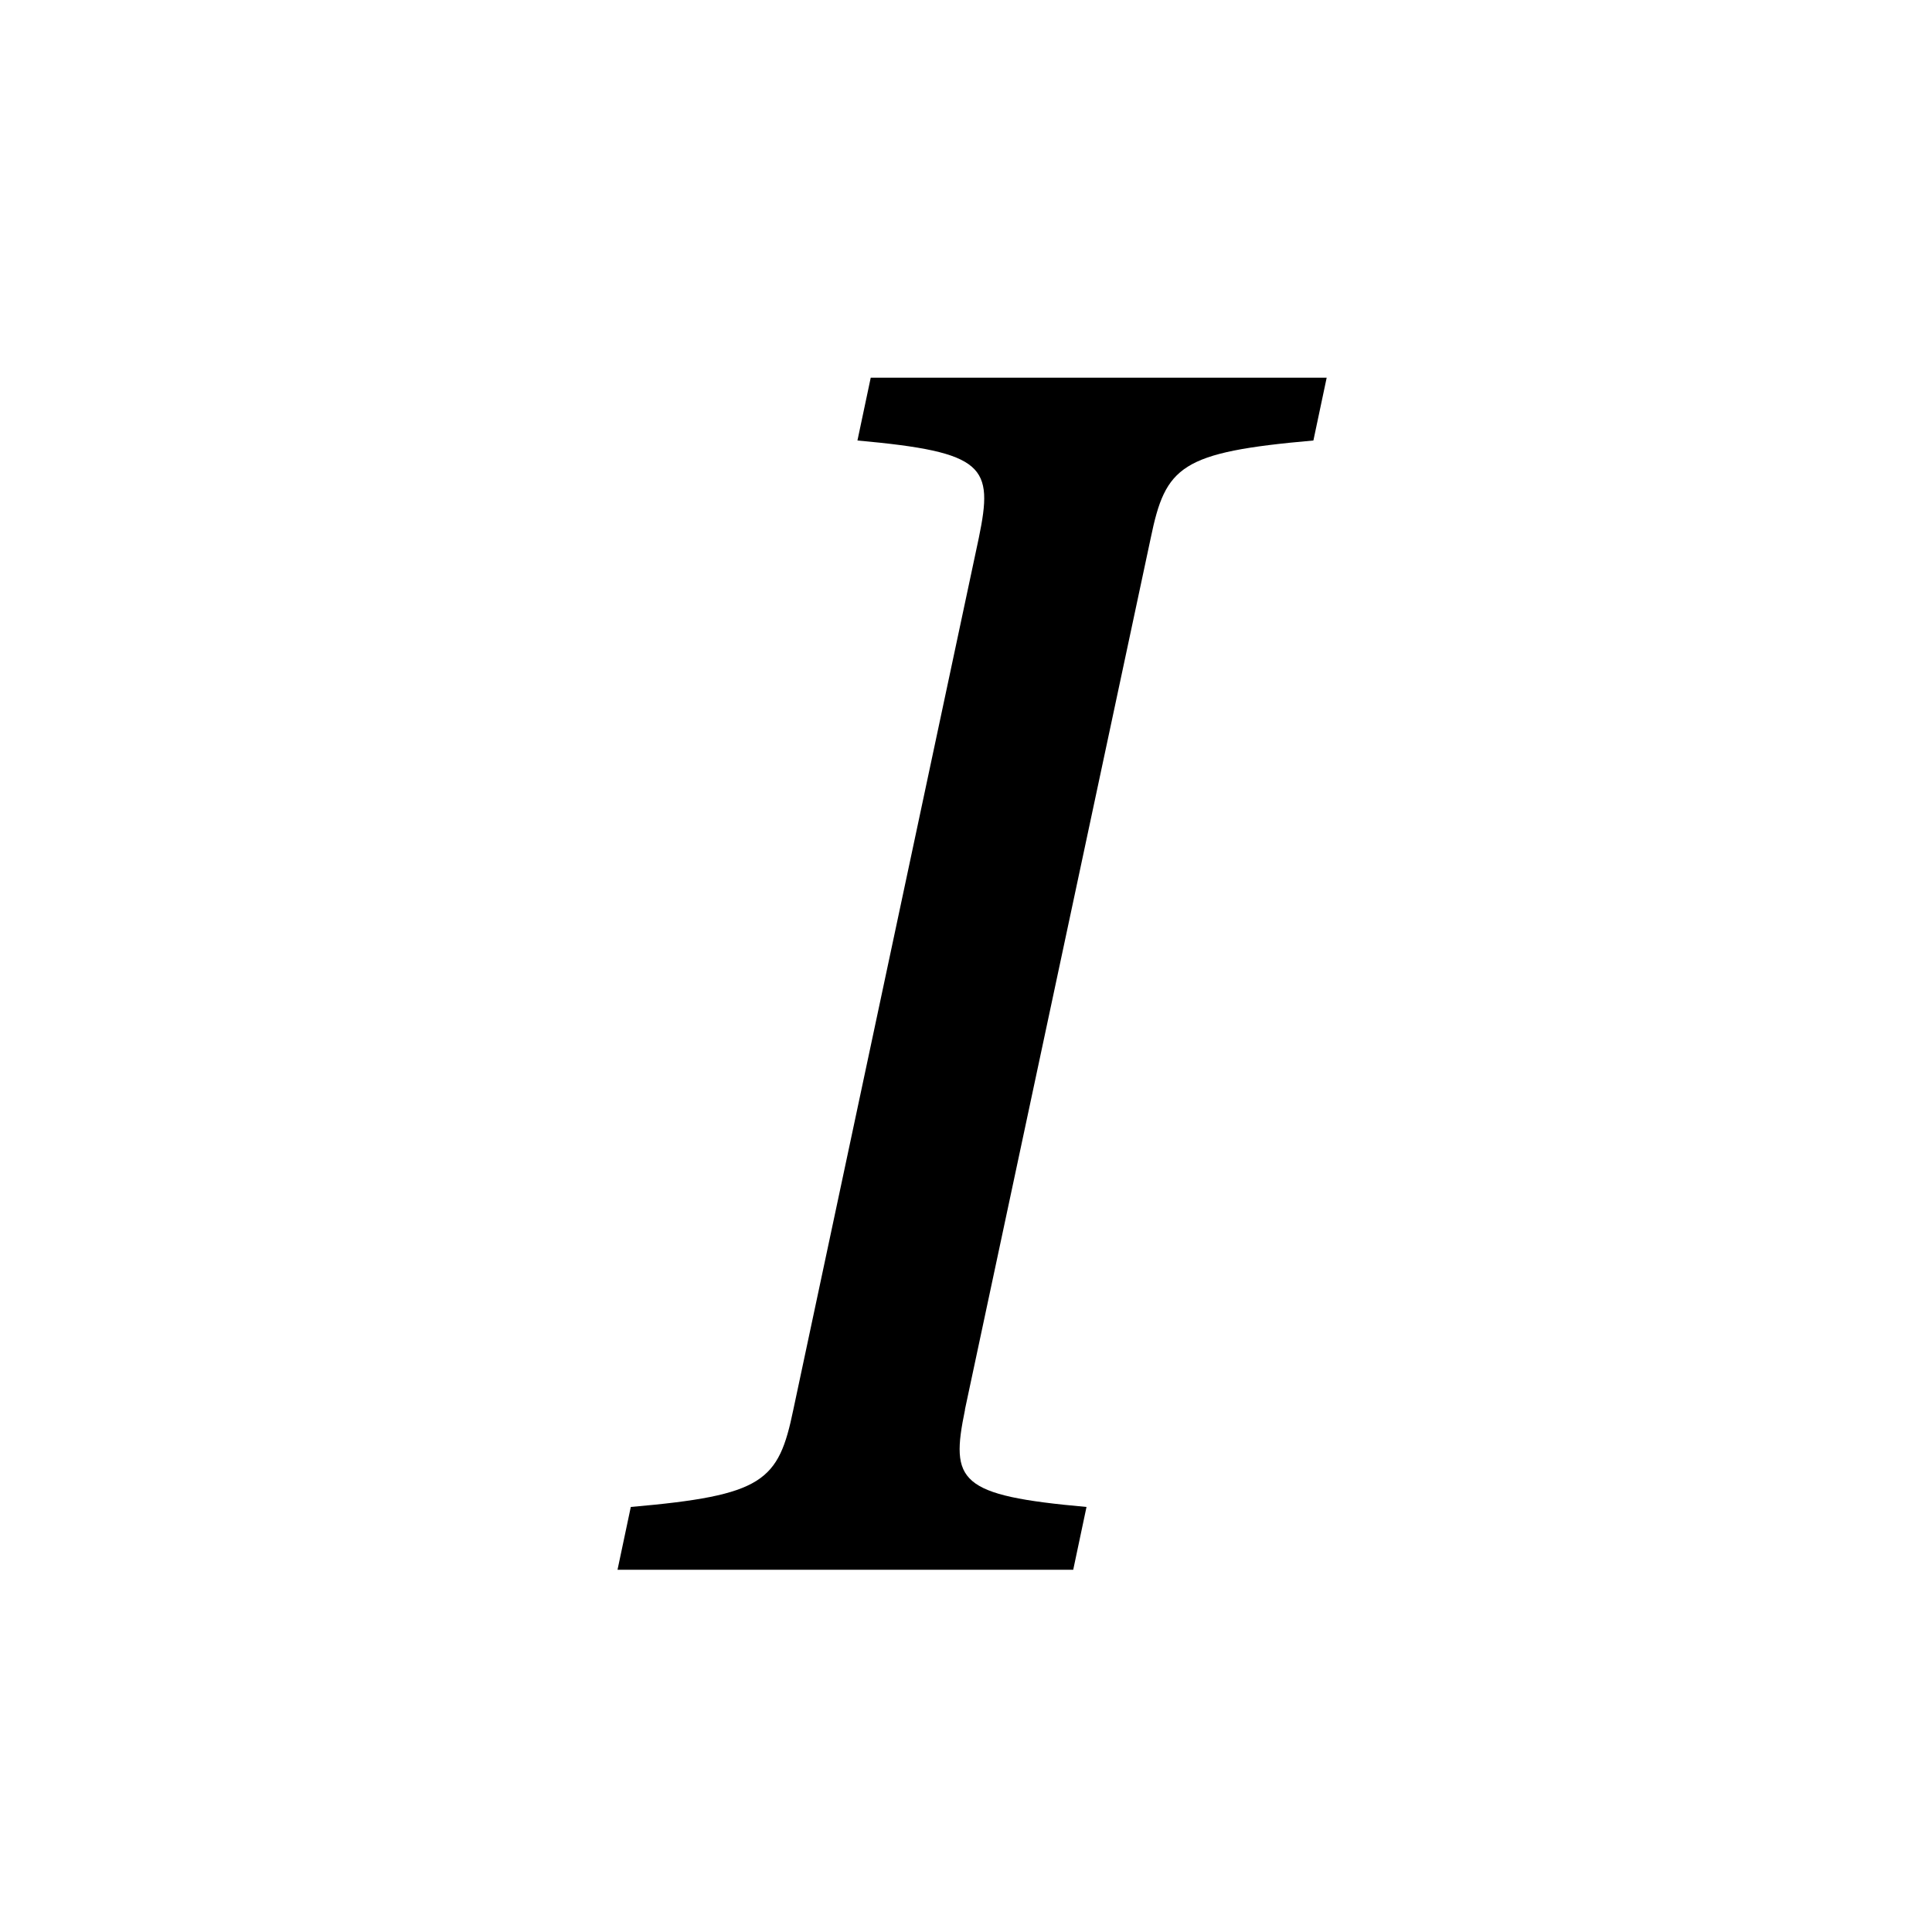
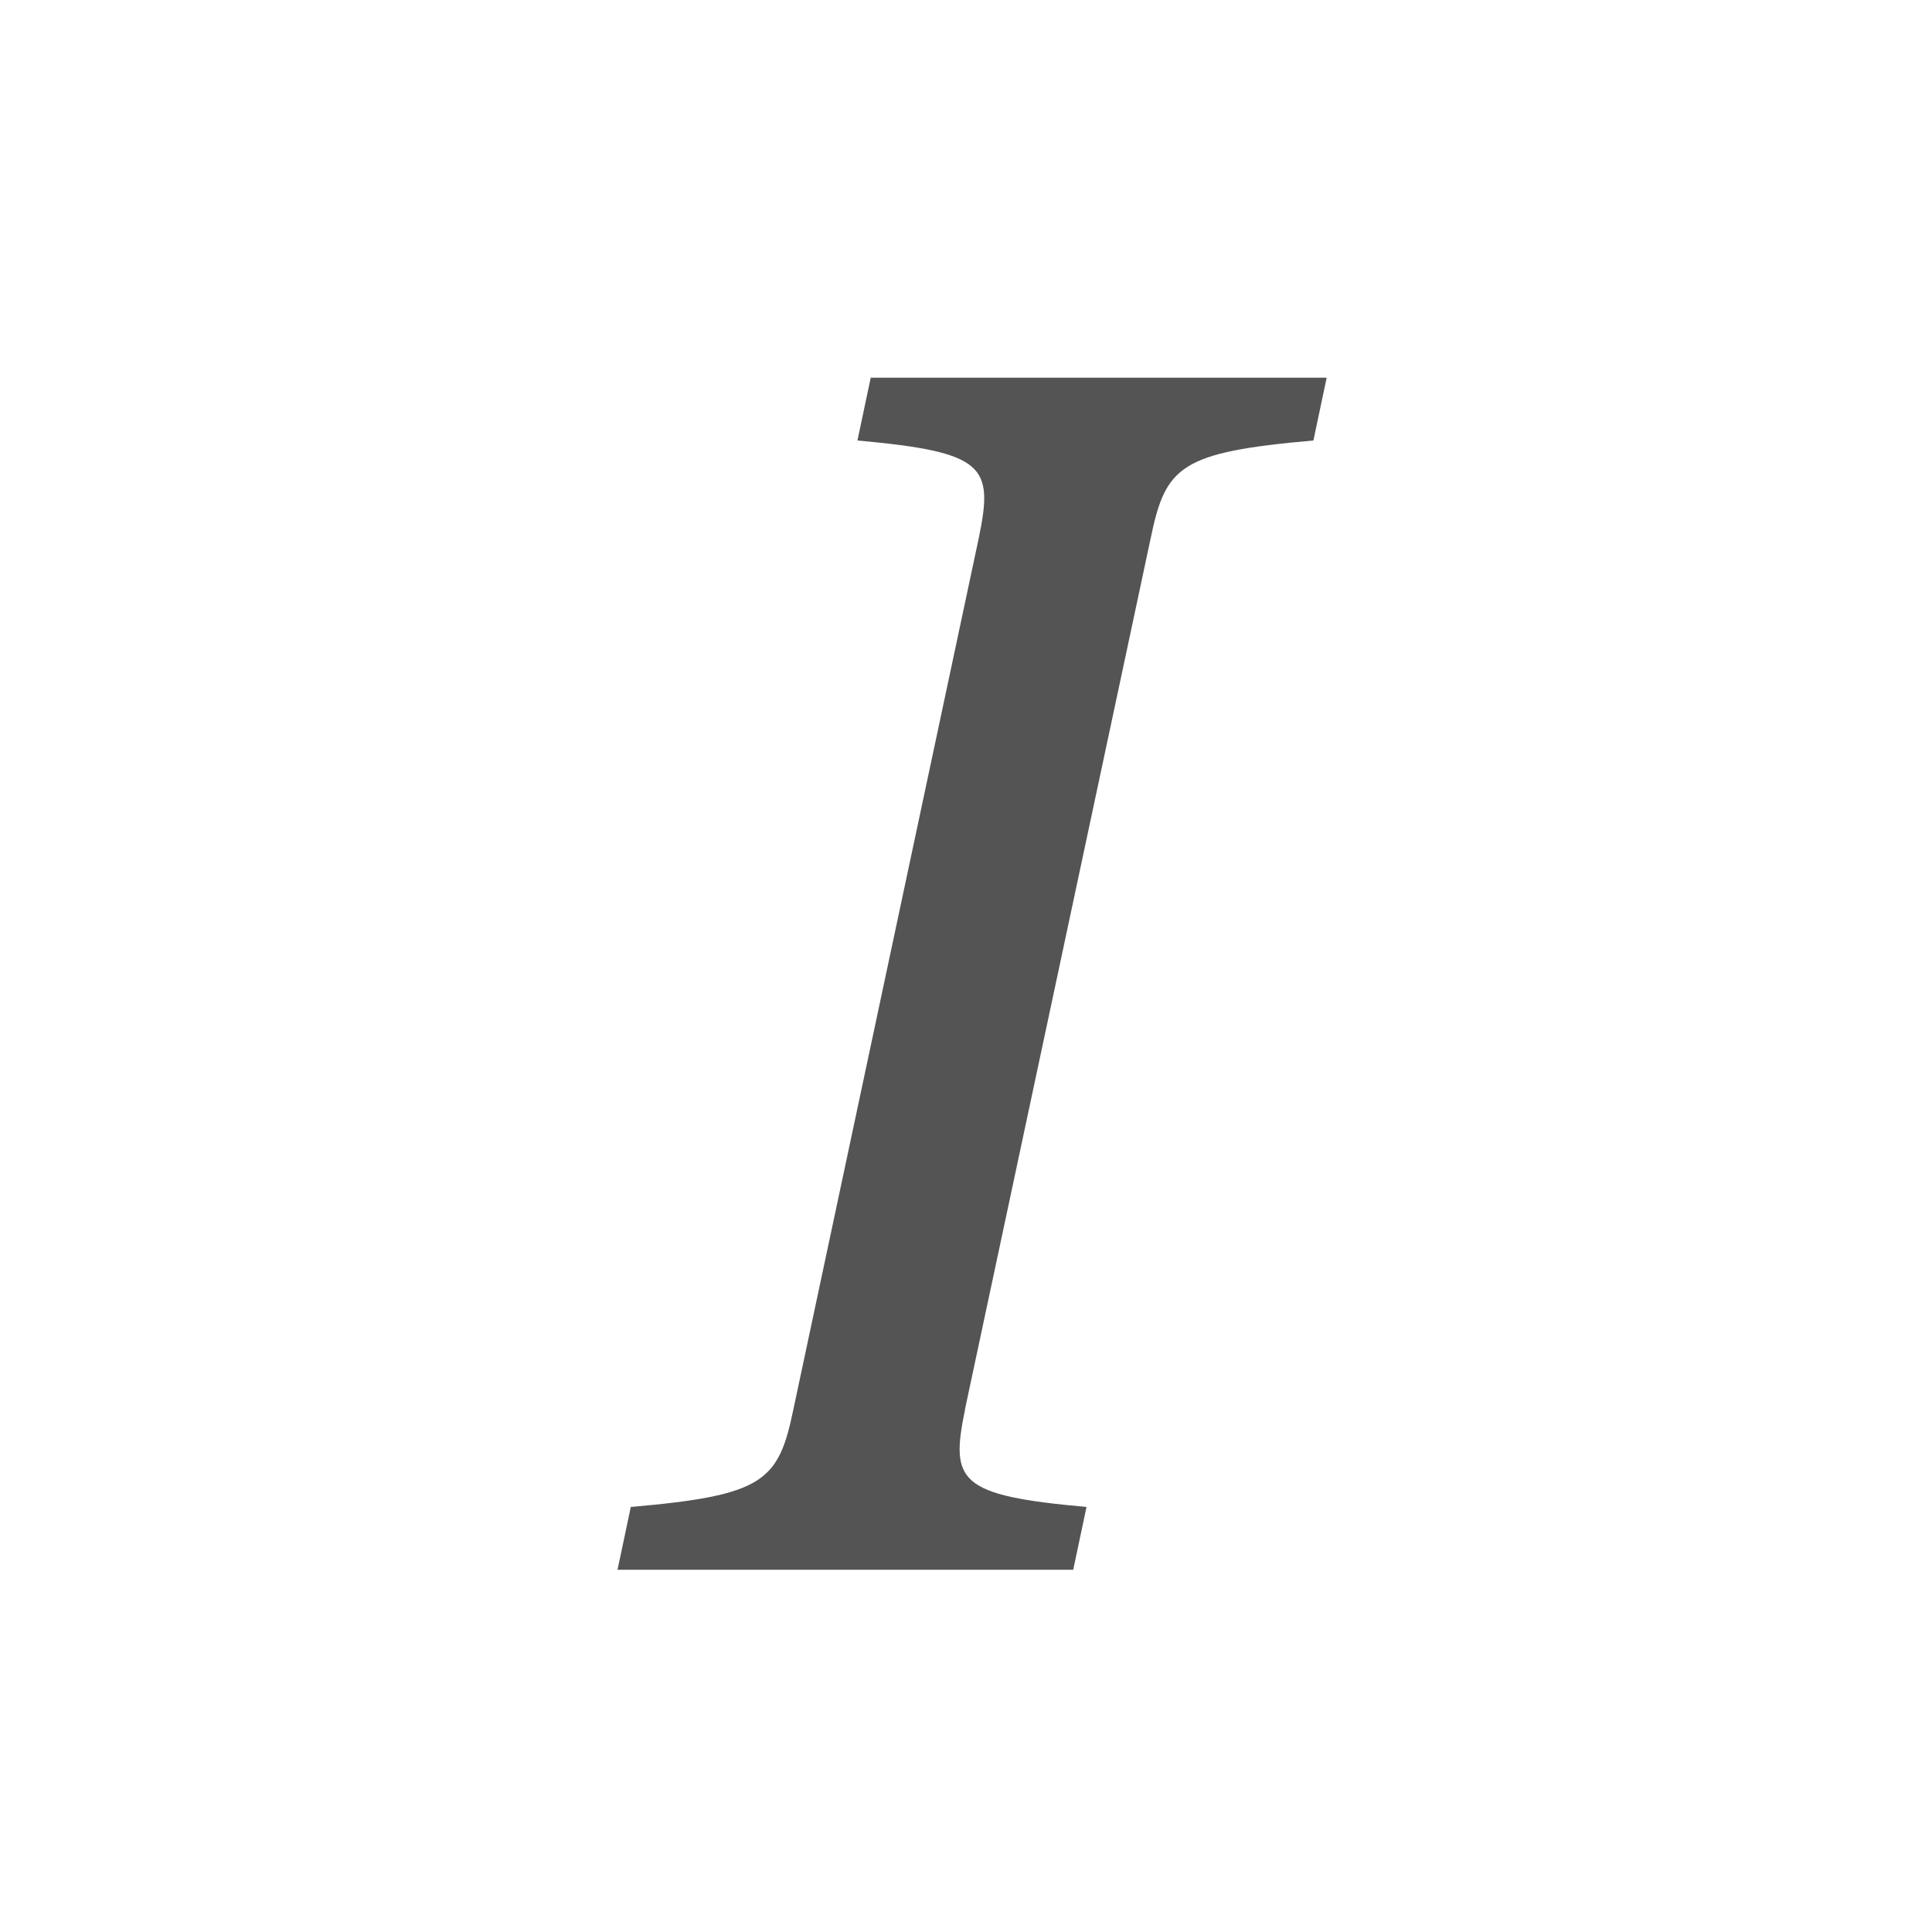
- <svg xmlns="http://www.w3.org/2000/svg" width="16" height="16" fill="currentColor" class="bi bi-type-italic" viewBox="0 0 16 16">
+ <svg xmlns="http://www.w3.org/2000/svg" width="16" height="16" fill="#545454" class="bi bi-type-italic" viewBox="0 0 16 16">
  <path d="M7.991 11.674 9.53 4.455c.123-.595.246-.71 1.347-.807l.11-.52H7.211l-.11.52c1.06.096 1.128.212 1.005.807L6.57 11.674c-.123.595-.246.71-1.346.806l-.11.52h3.774l.11-.52c-1.06-.095-1.129-.211-1.006-.806z" />
</svg>
